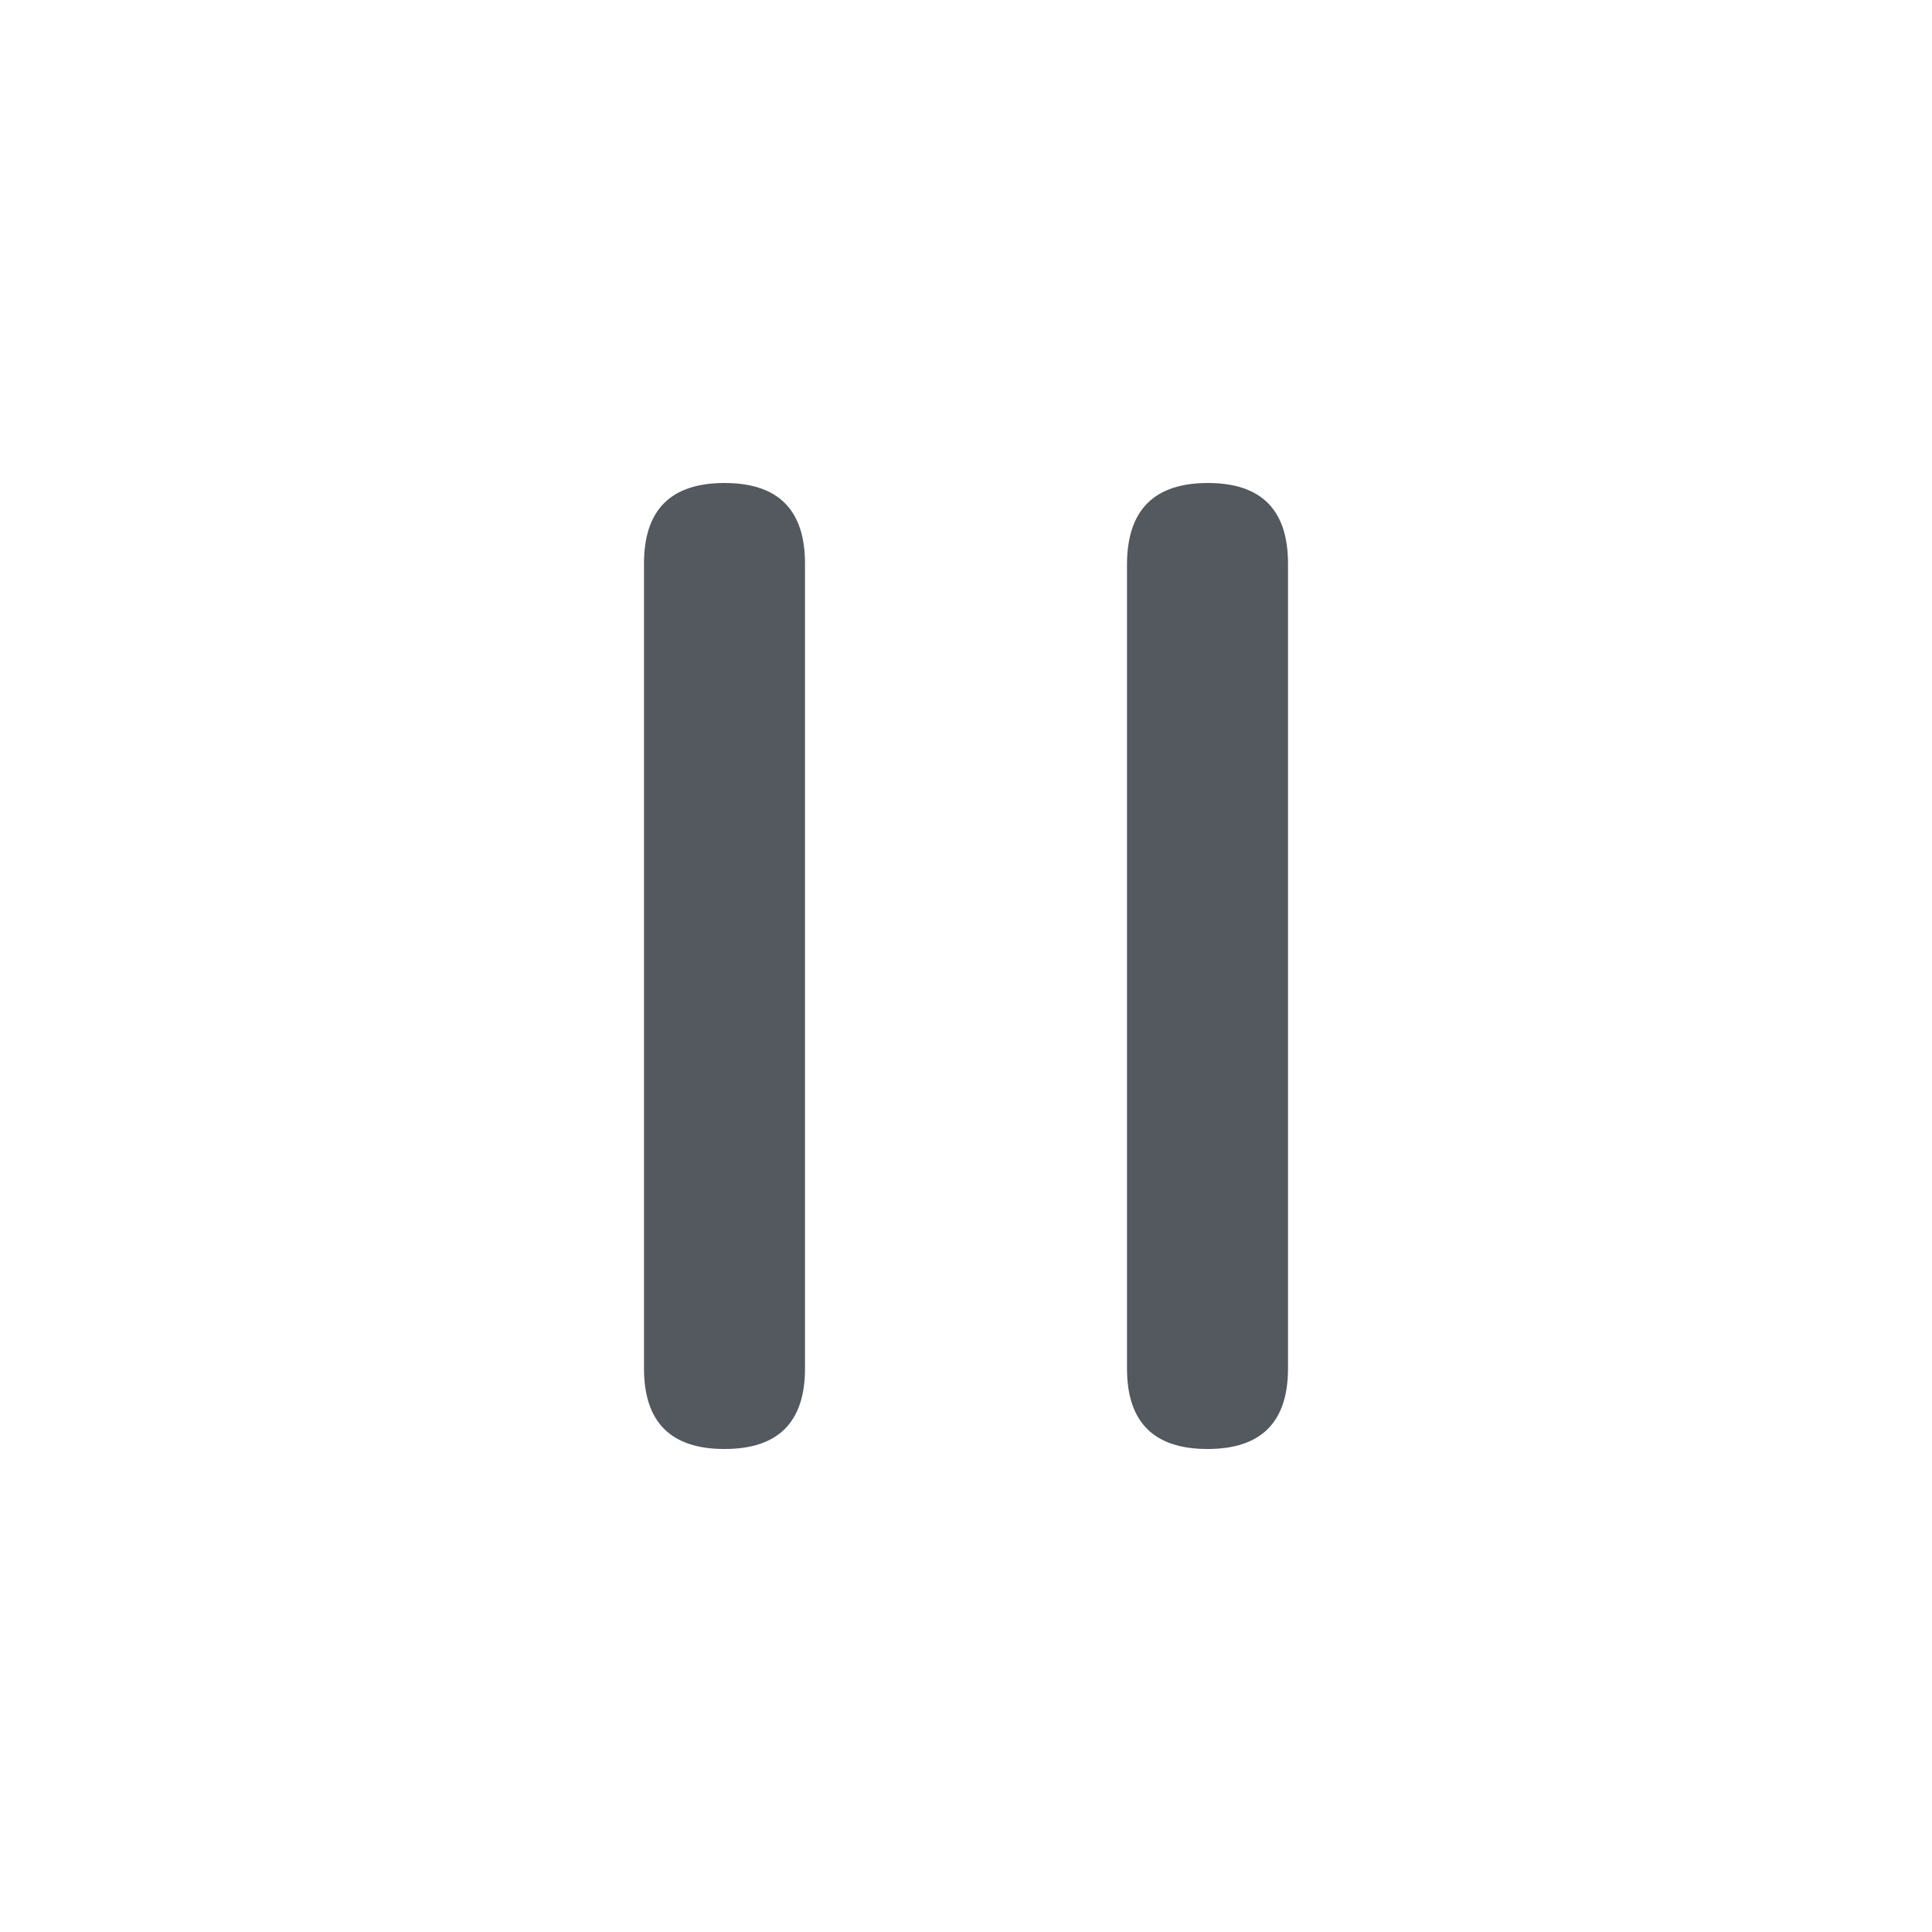
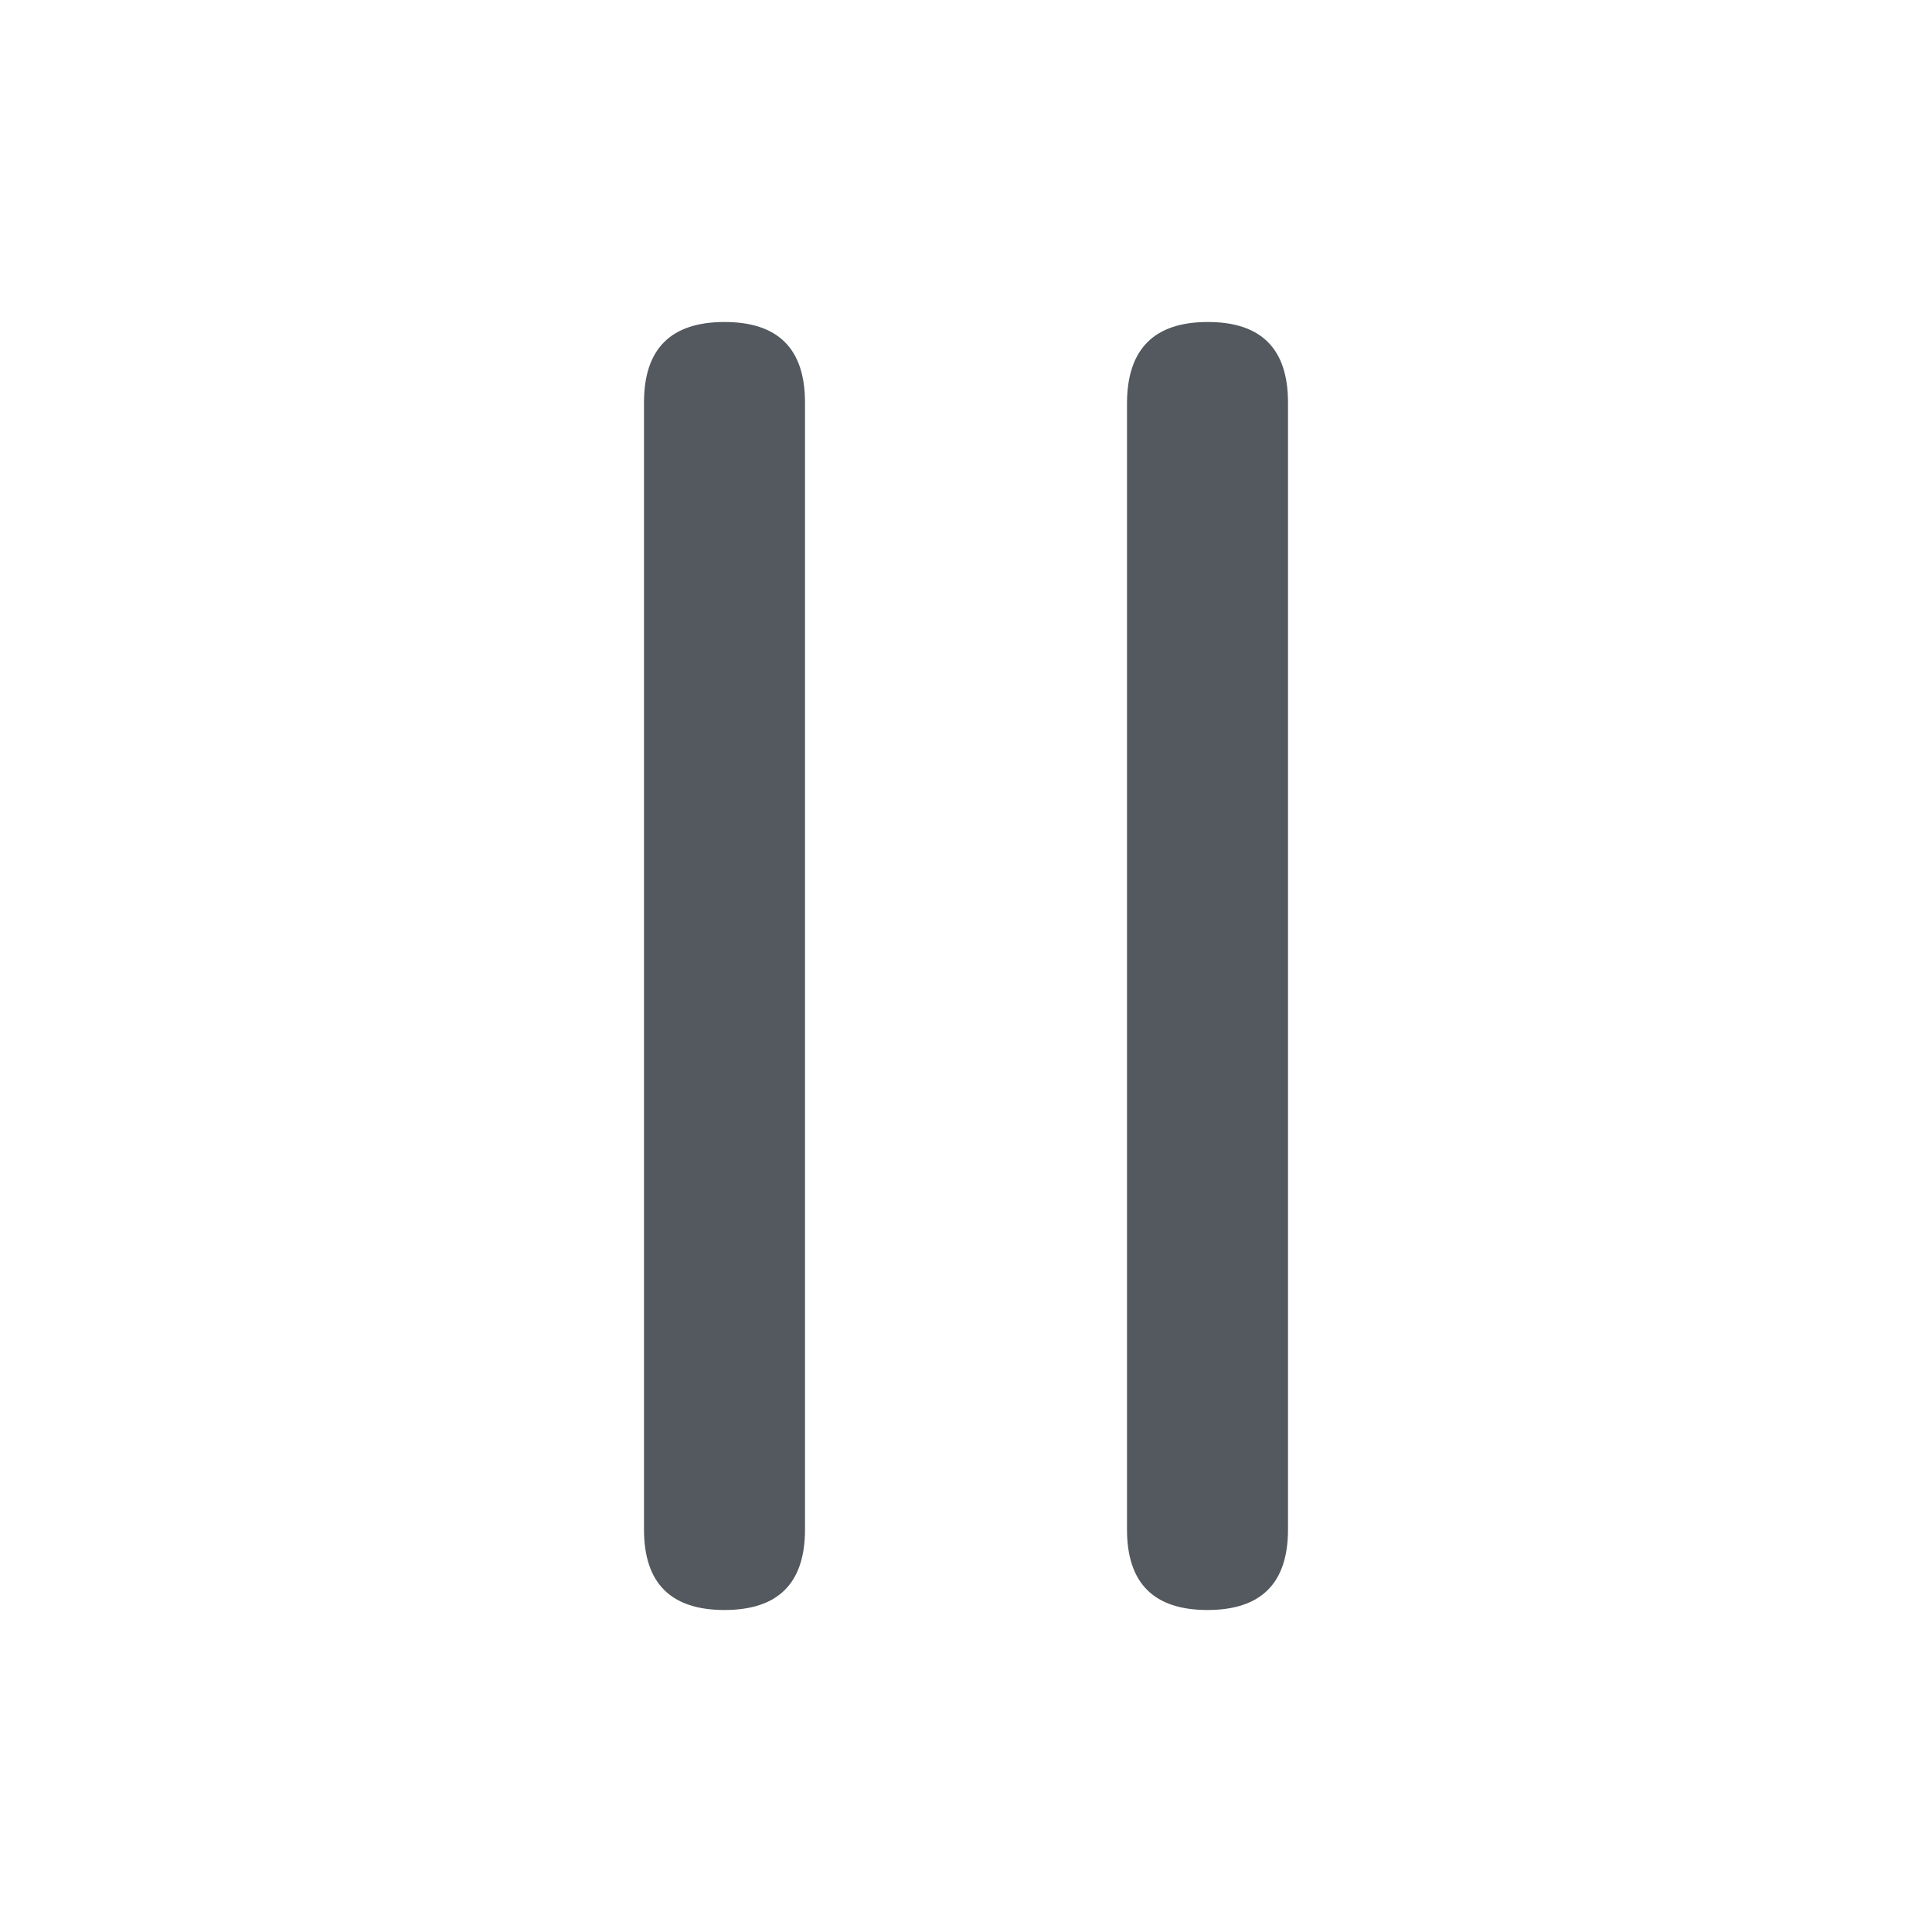
<svg xmlns="http://www.w3.org/2000/svg" xmlns:xlink="http://www.w3.org/1999/xlink" width="24" height="24" viewBox="0 0 24 24">
  <defs>
-     <path id="a" d="M8 17V7c0-.667.333-1 1-1s1 .333 1 1v10c0 .667-.333 1-1 1s-1-.333-1-1zm6 0V7c.005-.667.34-1 1.004-1 .664 0 .996.333.996 1v10c0 .667-.333 1-1 1s-1-.333-1-1z" />
+     <path id="a" d="M8 19V5c0-.667.333-1 1-1s1 .333 1 1v14c0 .667-.333 1-1 1s-1-.333-1-1zm6 0V5c.005-.667.34-1 1.004-1 .664 0 .996.333.996 1v14c0 .667-.333 1-1 1s-1-.333-1-1z" />
  </defs>
  <use fill="#53595E" fill-rule="evenodd" xlink:href="#a" />
</svg>
